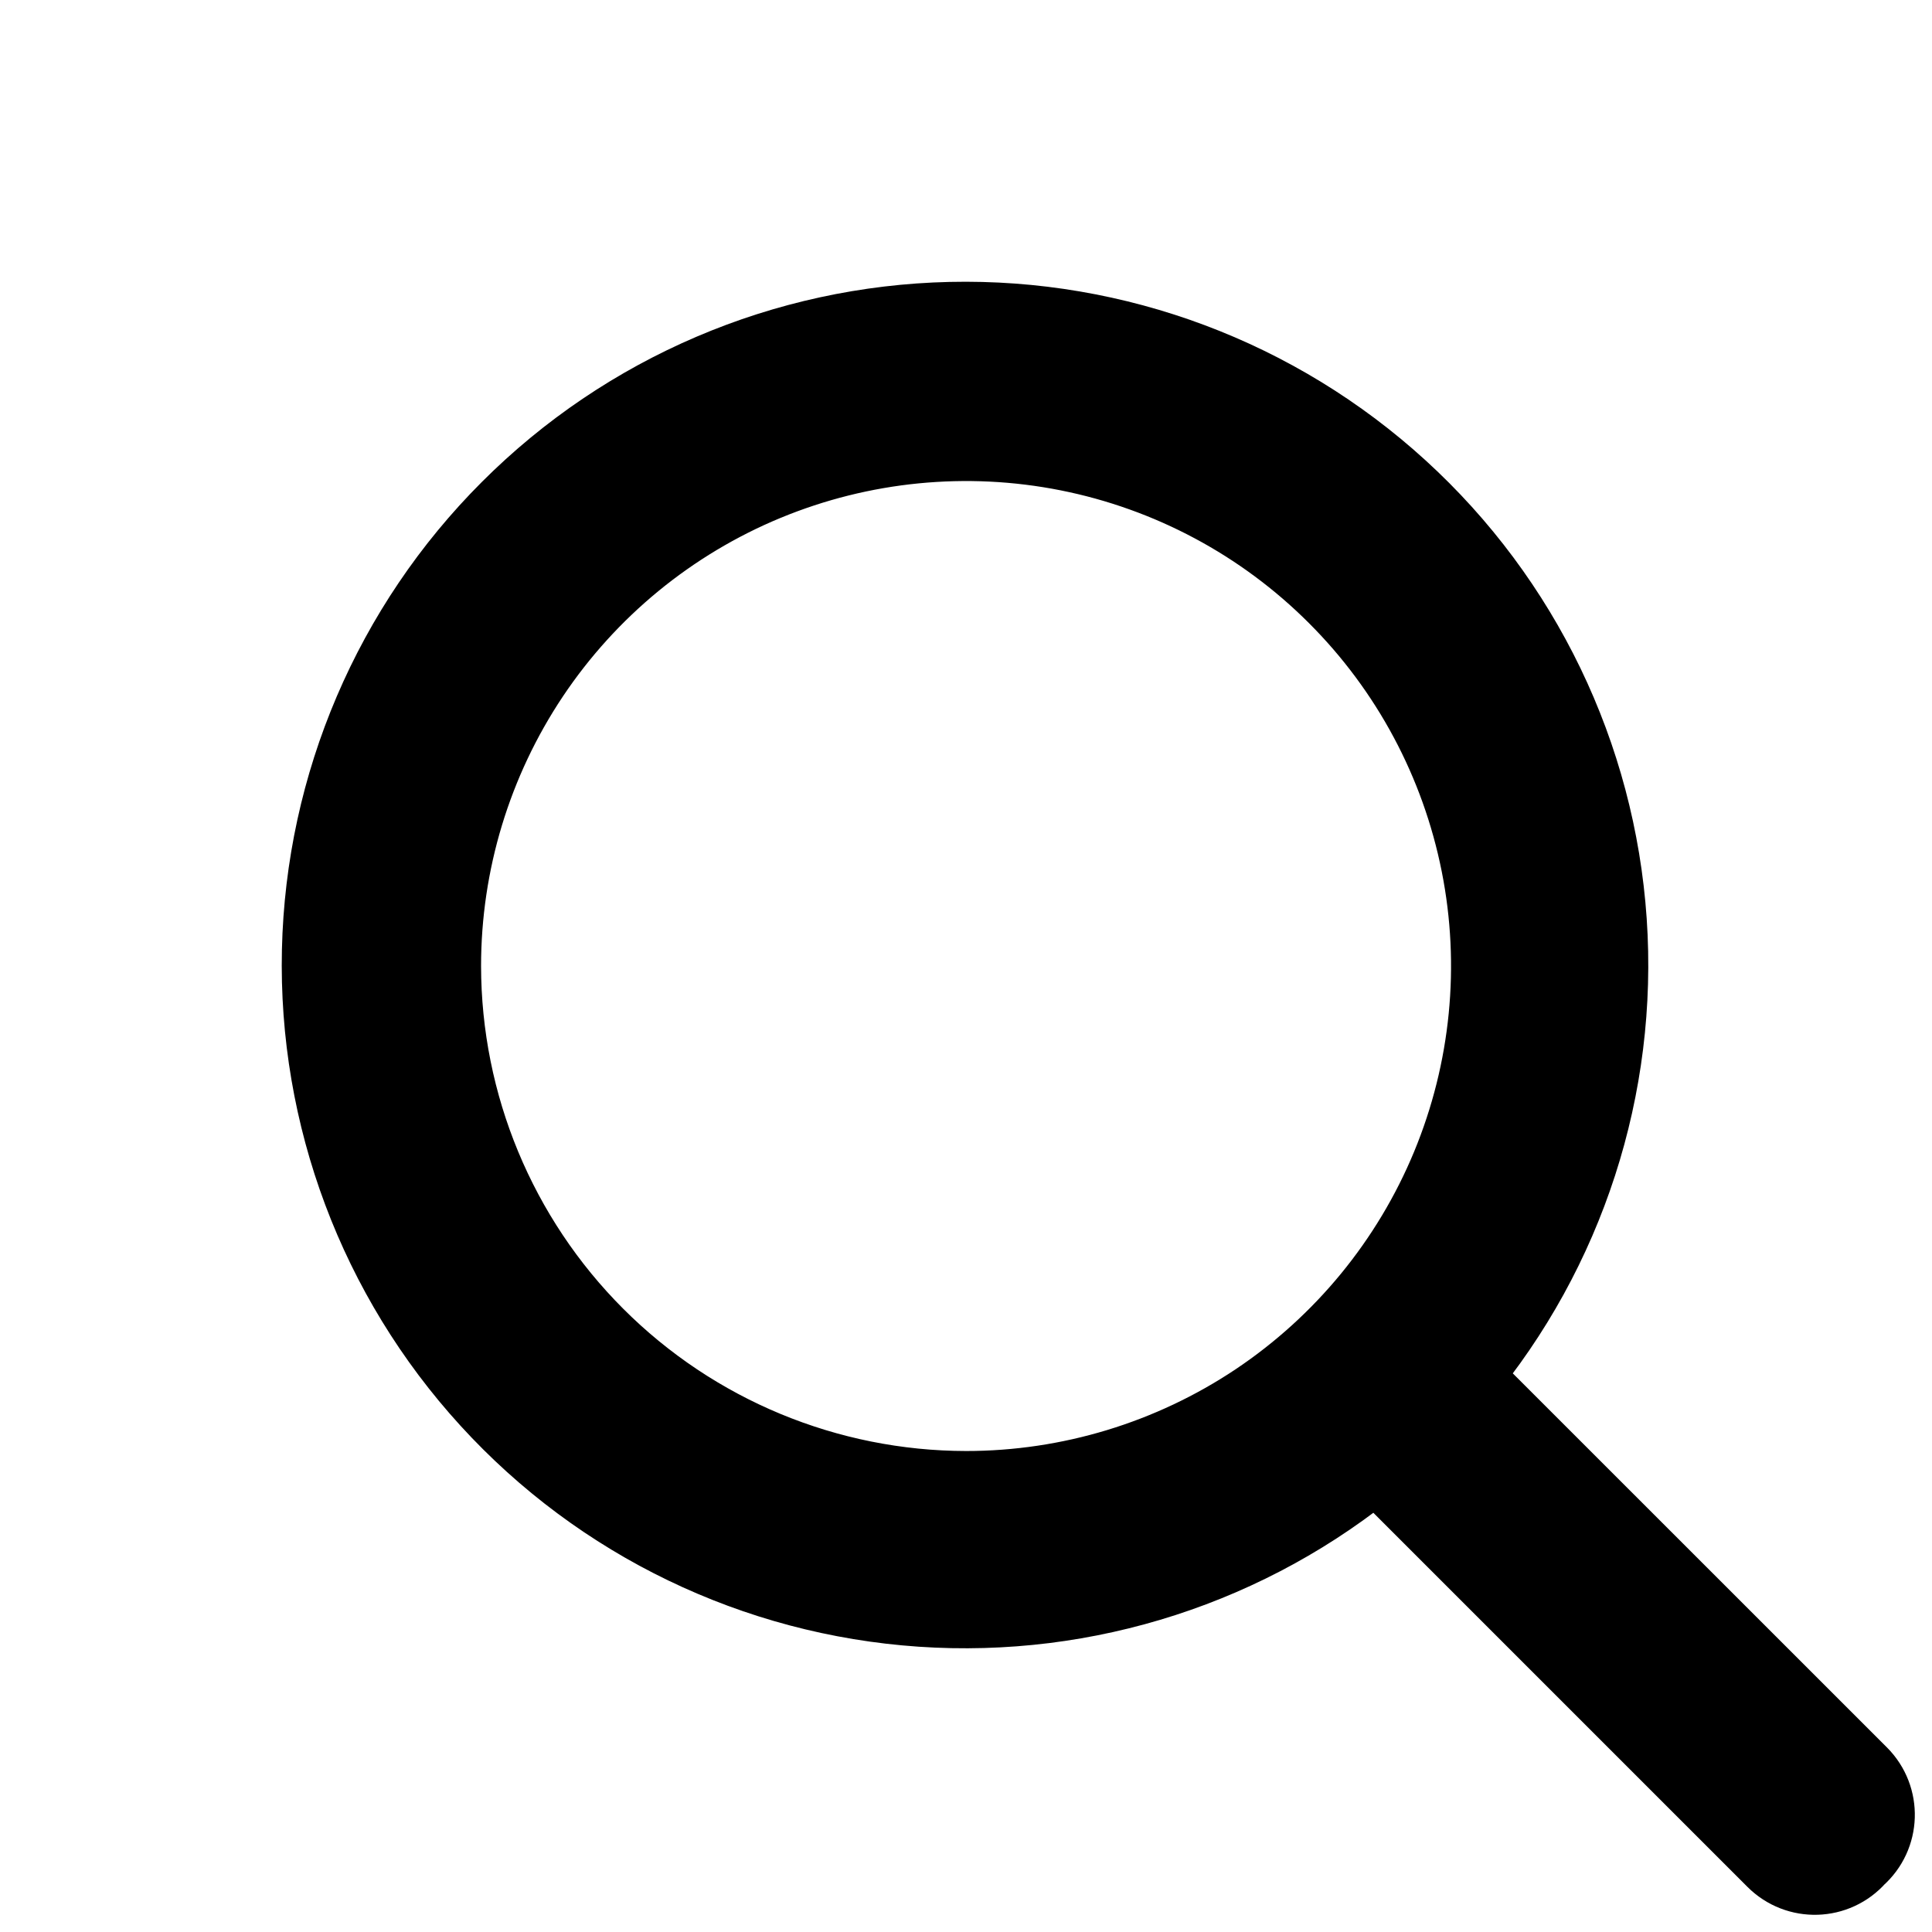
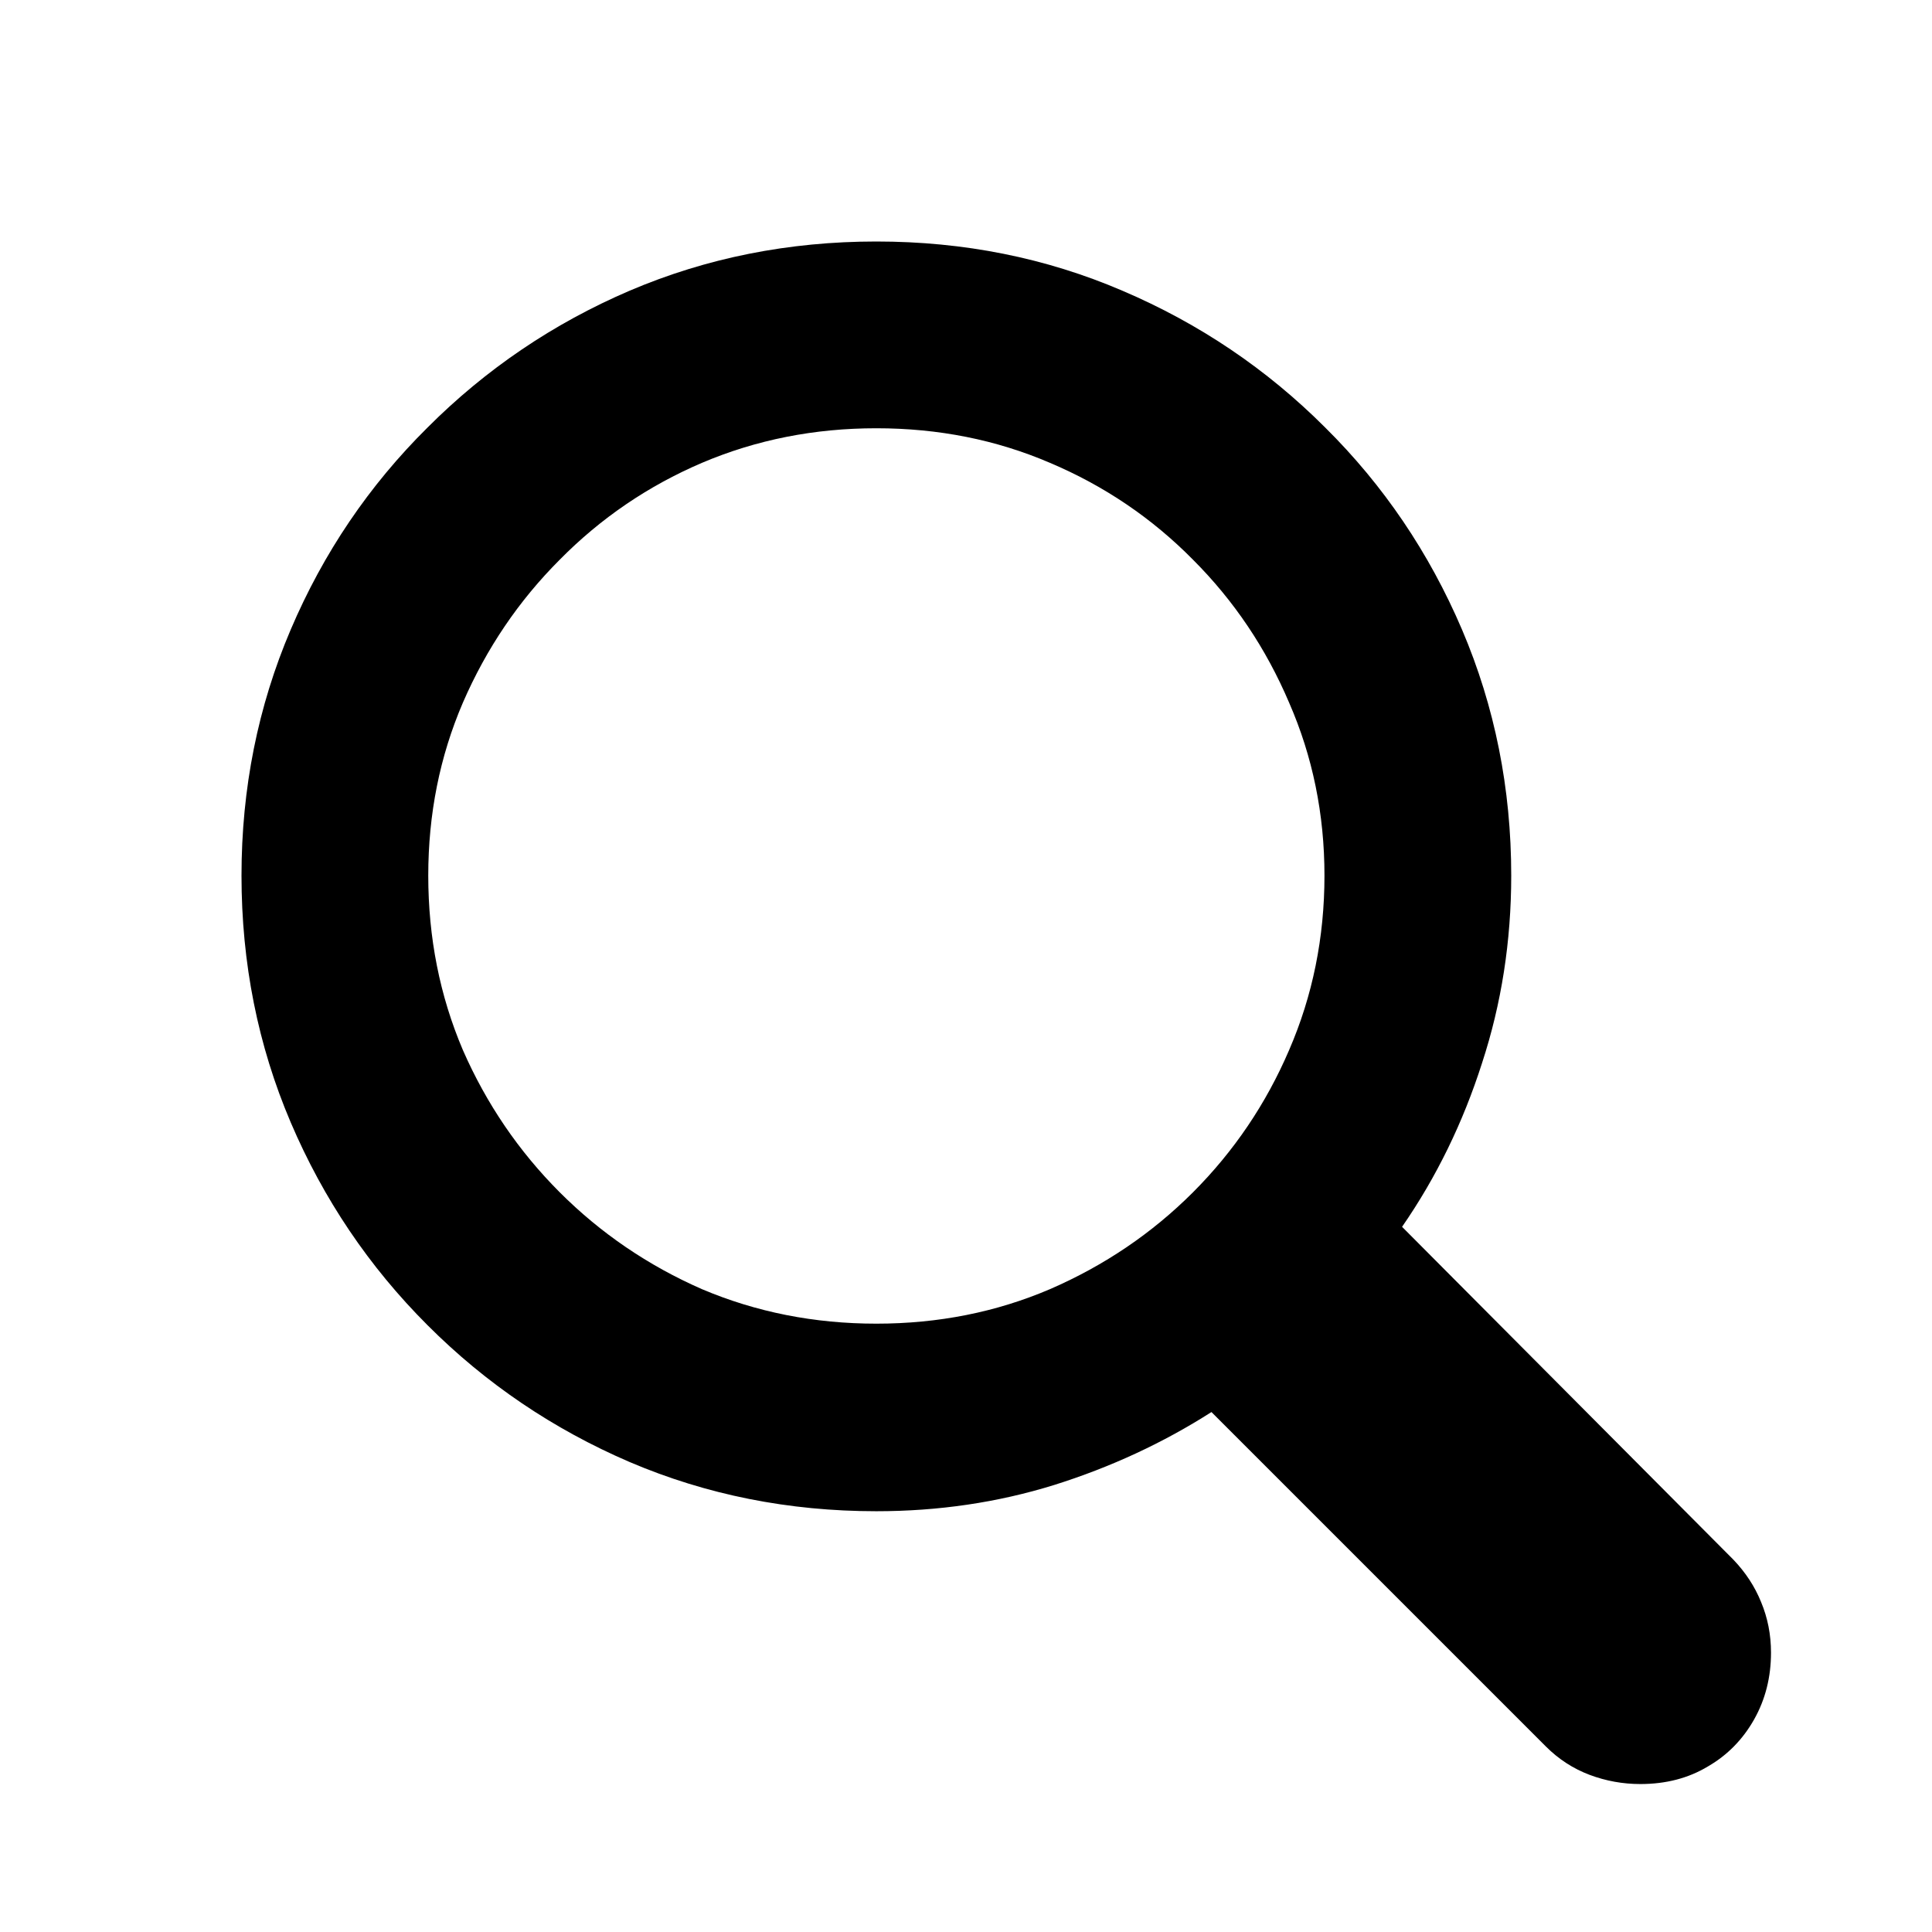
<svg xmlns="http://www.w3.org/2000/svg" width="24" height="24" viewBox="0 0 24 24" fill="none">
-   <path d="M23.056 23.055C23.351 22.795 23.365 22.34 23.087 22.061L18.125 17.1C19.441 15.521 20.097 13.495 19.957 11.444C19.817 9.393 18.892 7.475 17.373 6.089C15.855 4.703 13.861 3.955 11.806 4.002C9.751 4.049 7.793 4.886 6.34 6.34C4.886 7.793 4.049 9.751 4.002 11.806C3.955 13.861 4.703 15.855 6.089 17.373C7.475 18.892 9.393 19.817 11.444 19.957C13.495 20.097 15.521 19.441 17.1 18.125L22.061 23.086C22.34 23.365 22.795 23.351 23.056 23.055ZM5.476 12.001C5.476 10.71 5.859 9.449 6.575 8.376C7.292 7.303 8.311 6.466 9.504 5.972C10.696 5.479 12.008 5.349 13.274 5.601C14.539 5.853 15.702 6.474 16.614 7.387C17.527 8.299 18.148 9.462 18.4 10.728C18.652 11.993 18.522 13.305 18.029 14.497C17.535 15.69 16.698 16.709 15.626 17.426C14.553 18.142 13.291 18.525 12.001 18.525C10.271 18.523 8.612 17.835 7.389 16.612C6.166 15.389 5.478 13.73 5.476 12.001Z" fill="black" stroke="black" />
+   <path d="M3 10.877C3 9.795 3.204 8.776 3.611 7.822C4.018 6.867 4.585 6.03 5.311 5.311C6.036 4.585 6.873 4.018 7.822 3.611C8.776 3.204 9.798 3 10.886 3C11.975 3 12.993 3.204 13.942 3.611C14.896 4.018 15.737 4.585 16.462 5.311C17.188 6.03 17.754 6.867 18.162 7.822C18.569 8.776 18.773 9.795 18.773 10.877C18.773 11.692 18.652 12.468 18.41 13.207C18.174 13.945 17.844 14.623 17.417 15.24L21.532 19.374C21.685 19.534 21.799 19.709 21.876 19.899C21.959 20.097 22 20.307 22 20.53C22 20.835 21.93 21.112 21.79 21.36C21.65 21.608 21.459 21.803 21.217 21.943C20.975 22.089 20.695 22.162 20.377 22.162C20.16 22.162 19.95 22.124 19.747 22.048C19.543 21.971 19.362 21.854 19.203 21.695L15.049 17.541C14.451 17.923 13.799 18.226 13.092 18.448C12.392 18.665 11.657 18.773 10.886 18.773C9.798 18.773 8.776 18.569 7.822 18.162C6.873 17.754 6.036 17.188 5.311 16.462C4.585 15.737 4.018 14.896 3.611 13.942C3.204 12.987 3 11.965 3 10.877ZM5.32 10.877C5.32 11.647 5.463 12.37 5.75 13.044C6.043 13.713 6.444 14.301 6.953 14.811C7.462 15.32 8.051 15.721 8.719 16.014C9.394 16.3 10.116 16.443 10.886 16.443C11.657 16.443 12.376 16.3 13.044 16.014C13.719 15.721 14.311 15.32 14.82 14.811C15.329 14.301 15.727 13.713 16.014 13.044C16.306 12.37 16.453 11.647 16.453 10.877C16.453 10.113 16.306 9.397 16.014 8.729C15.727 8.054 15.329 7.462 14.82 6.953C14.311 6.437 13.719 6.036 13.044 5.75C12.376 5.463 11.657 5.32 10.886 5.32C10.116 5.32 9.394 5.463 8.719 5.75C8.051 6.036 7.462 6.437 6.953 6.953C6.444 7.462 6.043 8.054 5.75 8.729C5.463 9.397 5.32 10.113 5.32 10.877Z" fill="black" />
</svg>
